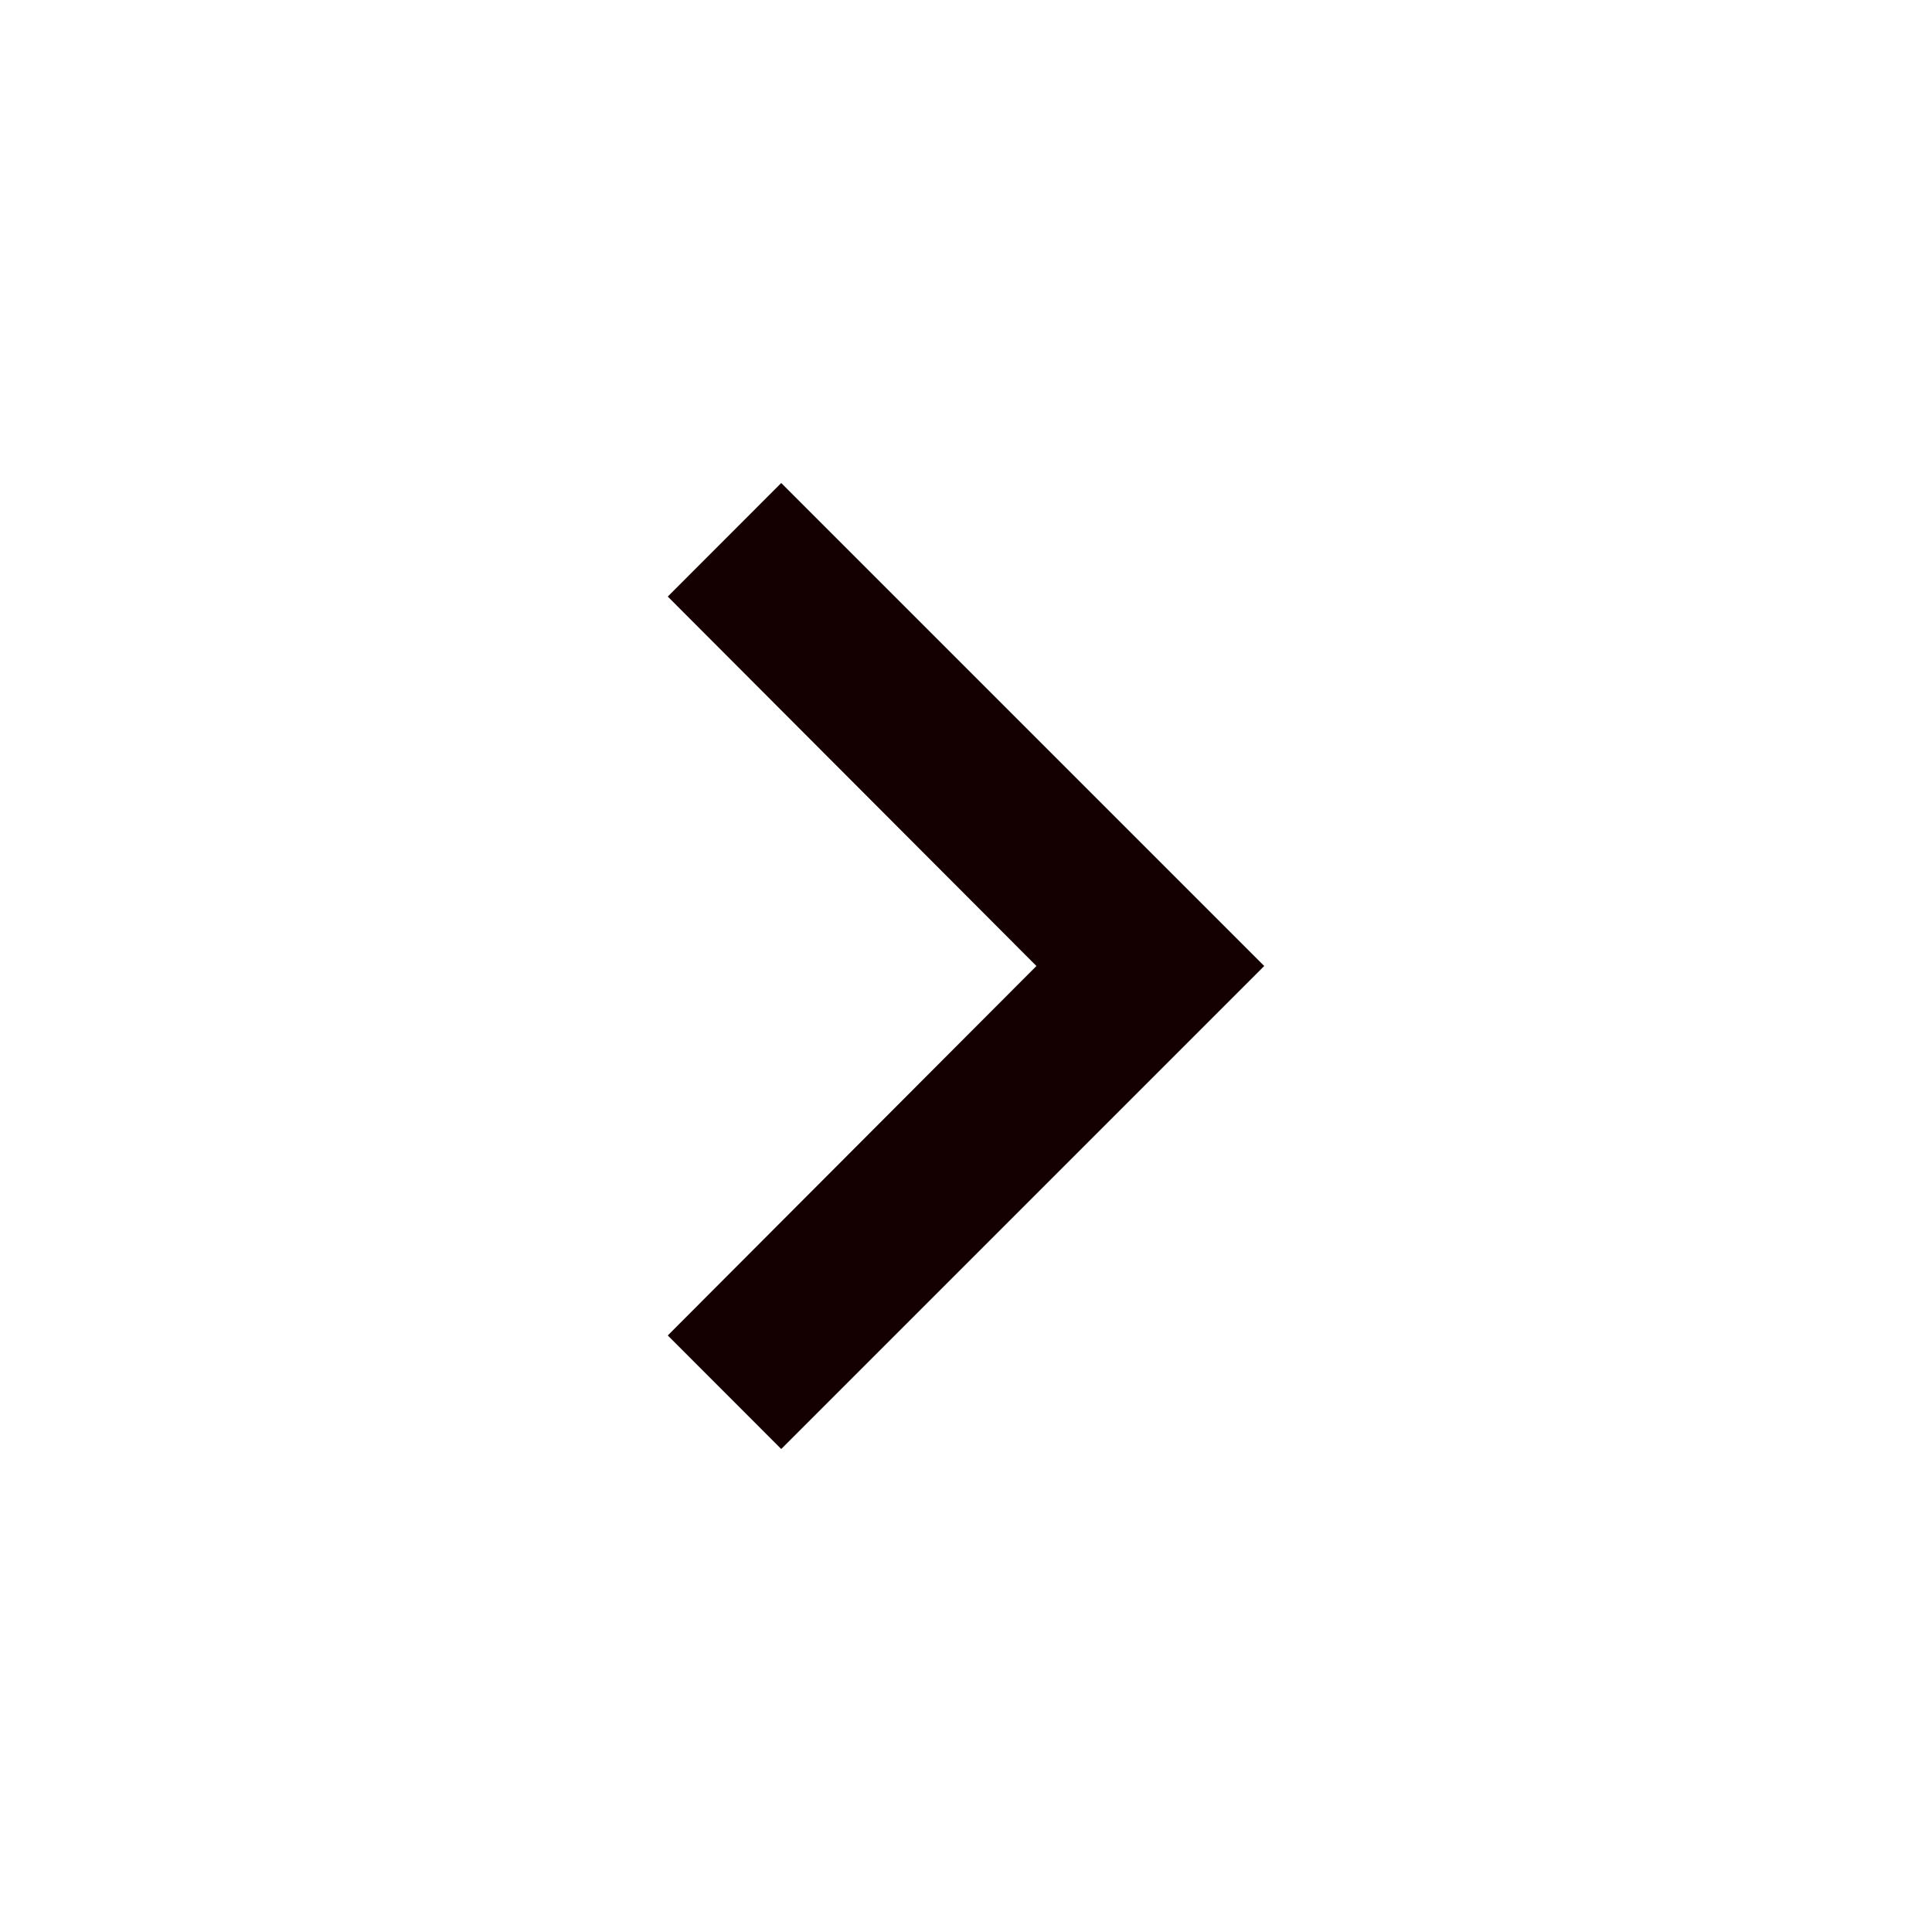
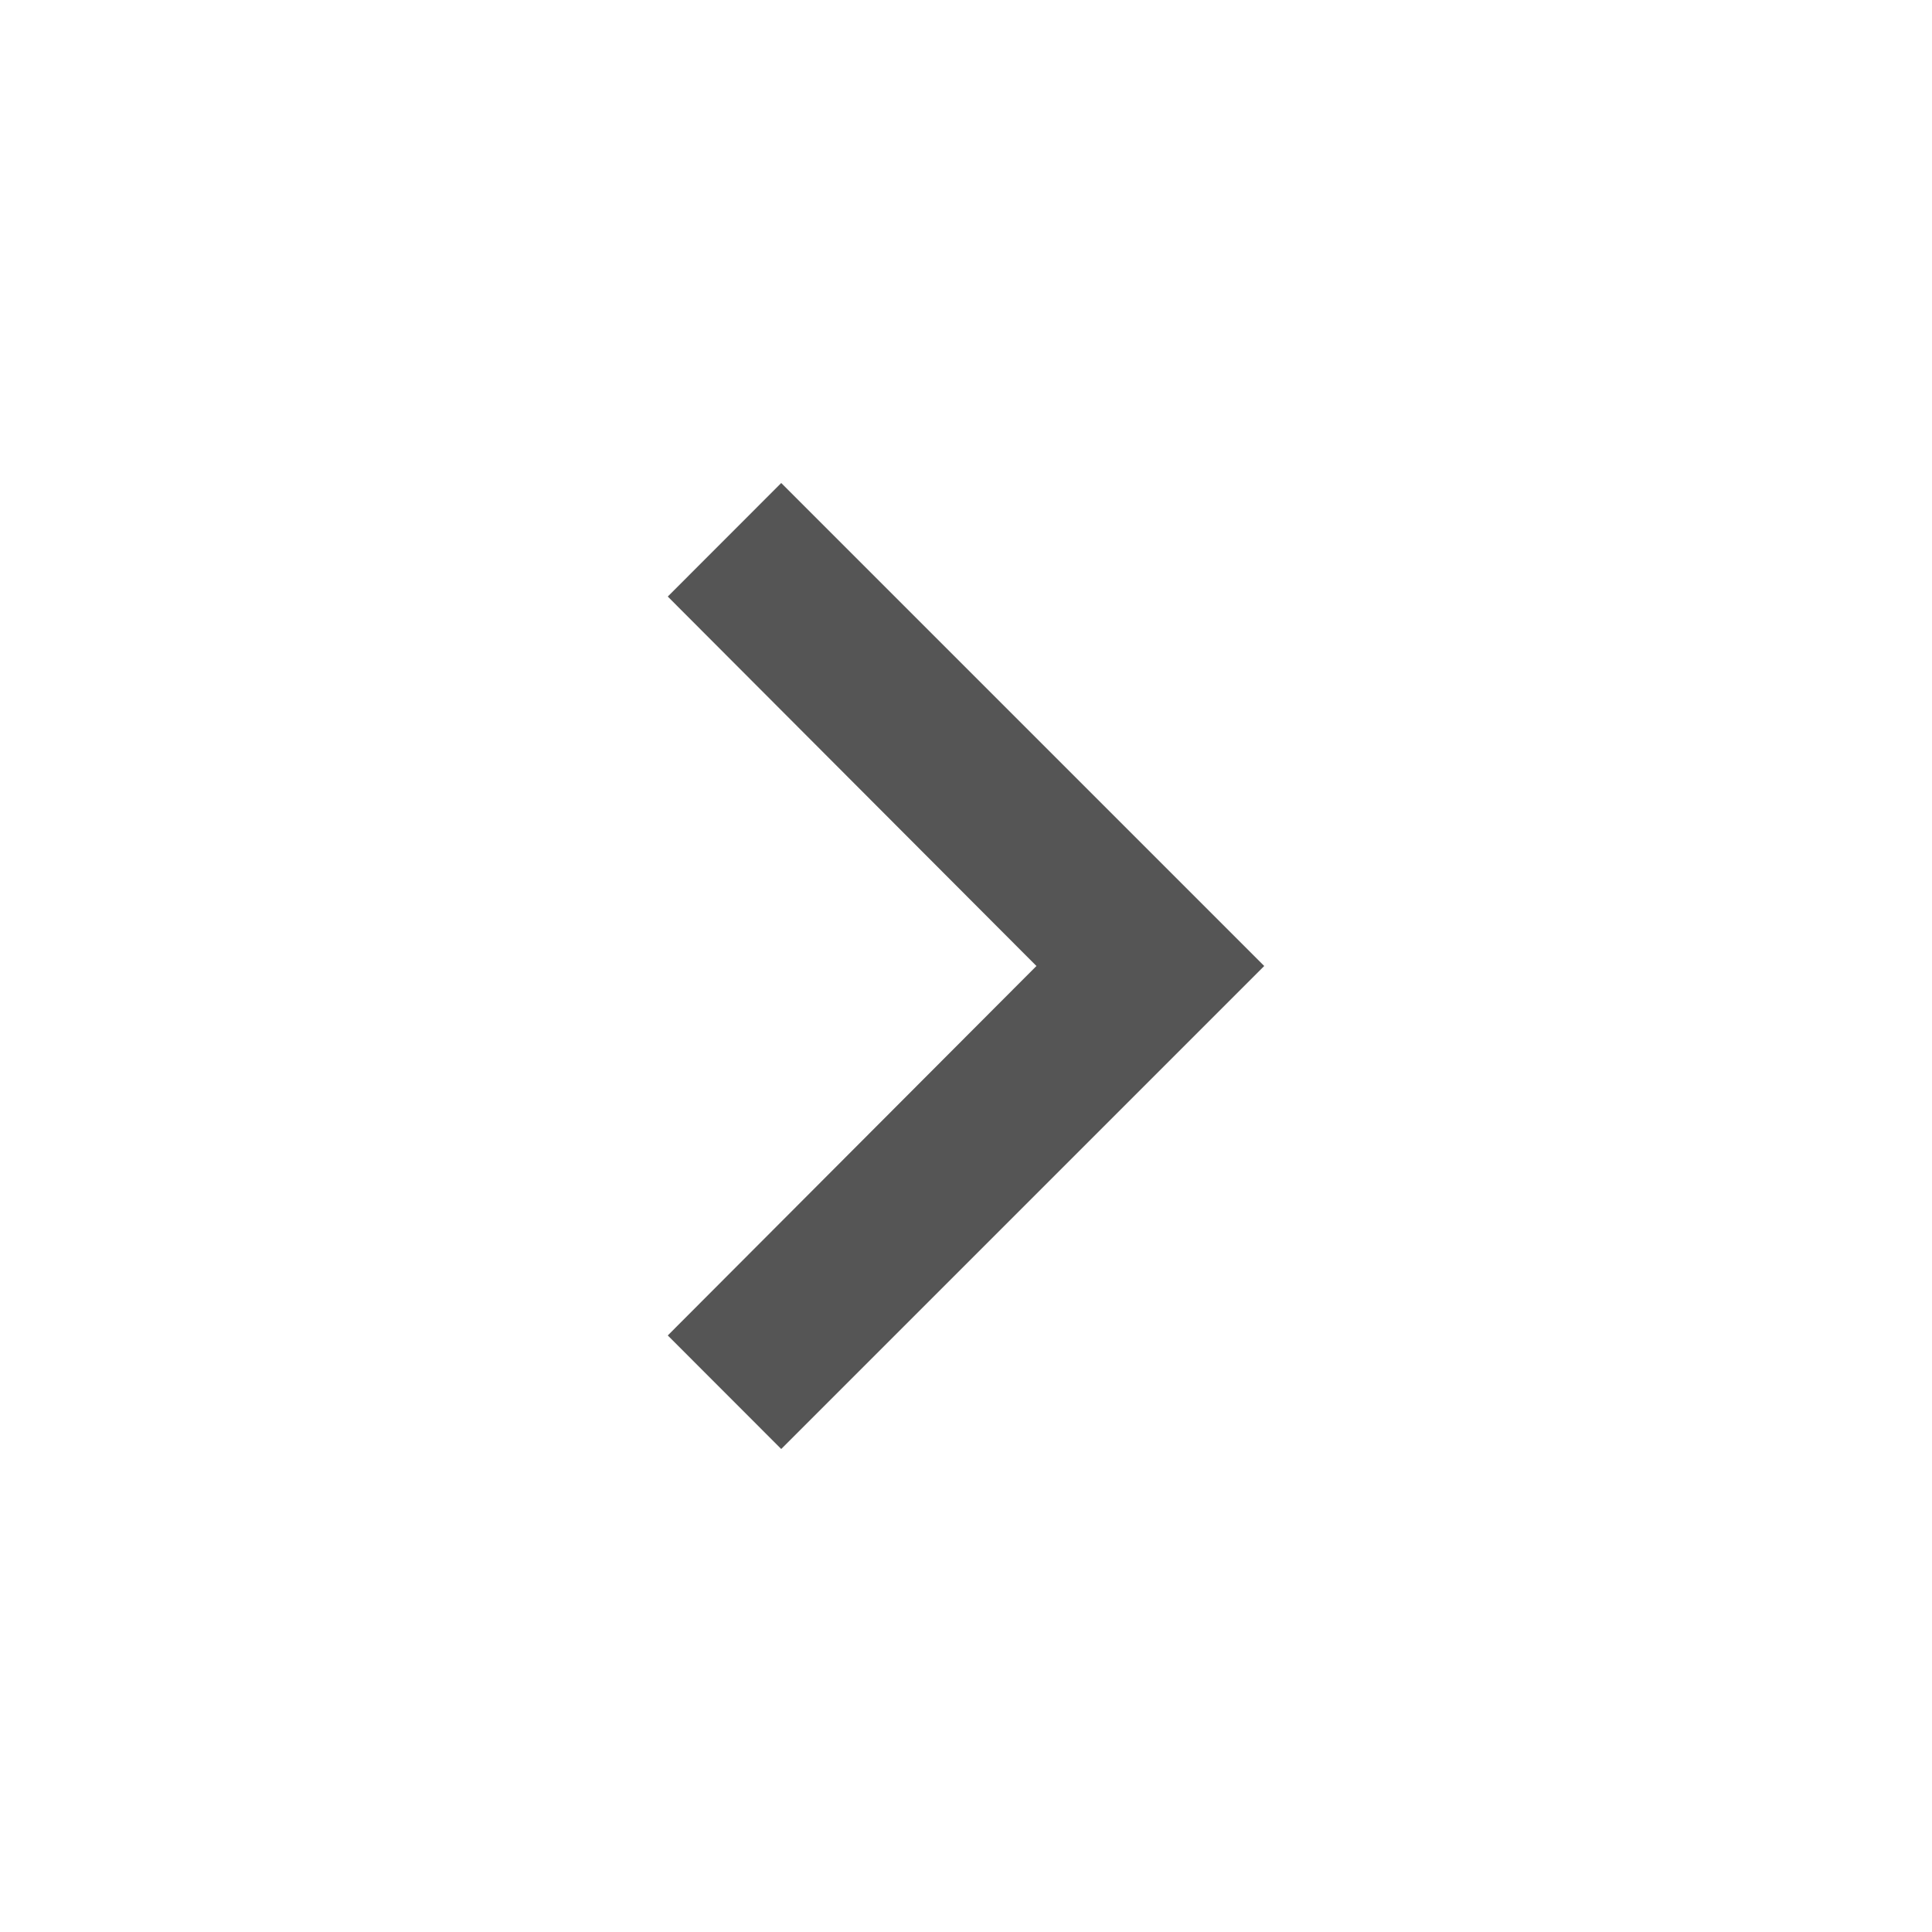
<svg xmlns="http://www.w3.org/2000/svg" width="22" height="22" viewBox="0 0 22 22" fill="none">
-   <path d="M8.896 5.5L7.604 6.793L11.802 11L7.604 15.207L8.896 16.5L14.396 11L8.896 5.5Z" fill="#140000" />
+   <path d="M8.896 5.5L7.604 6.793L11.802 11L7.604 15.207L8.896 16.5L14.396 11L8.896 5.5Z" fill="#555" />
</svg>
